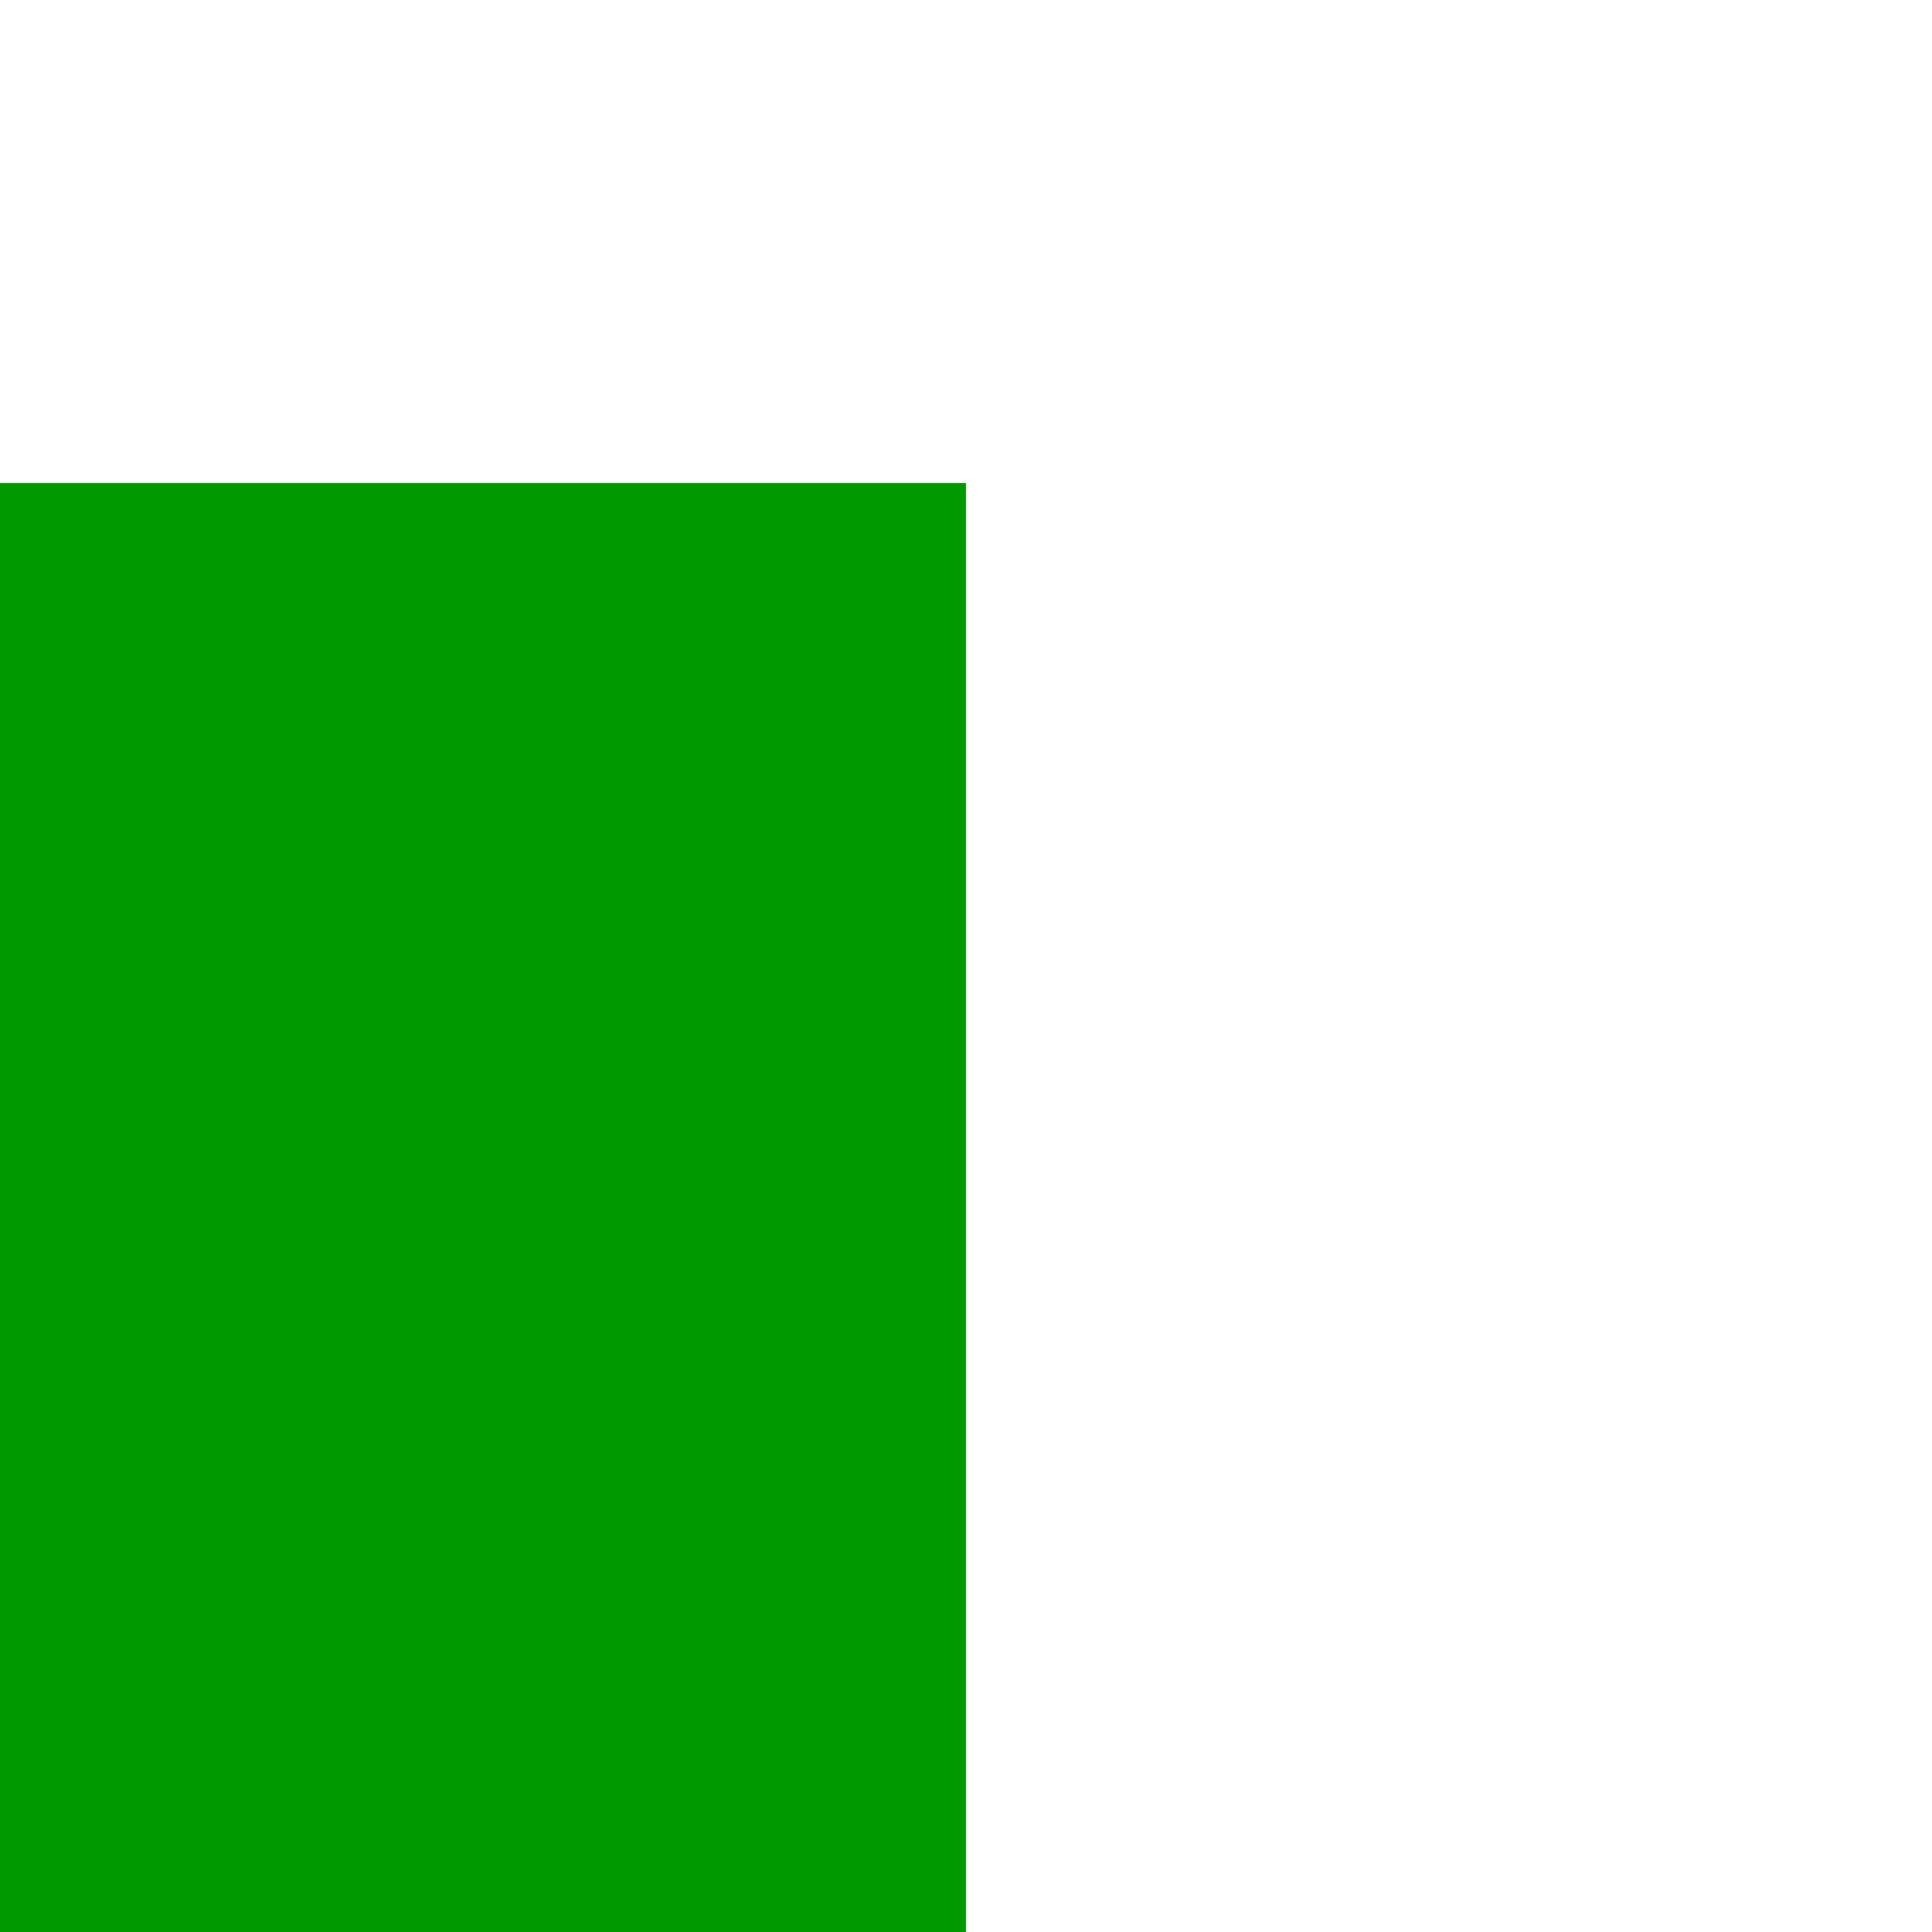
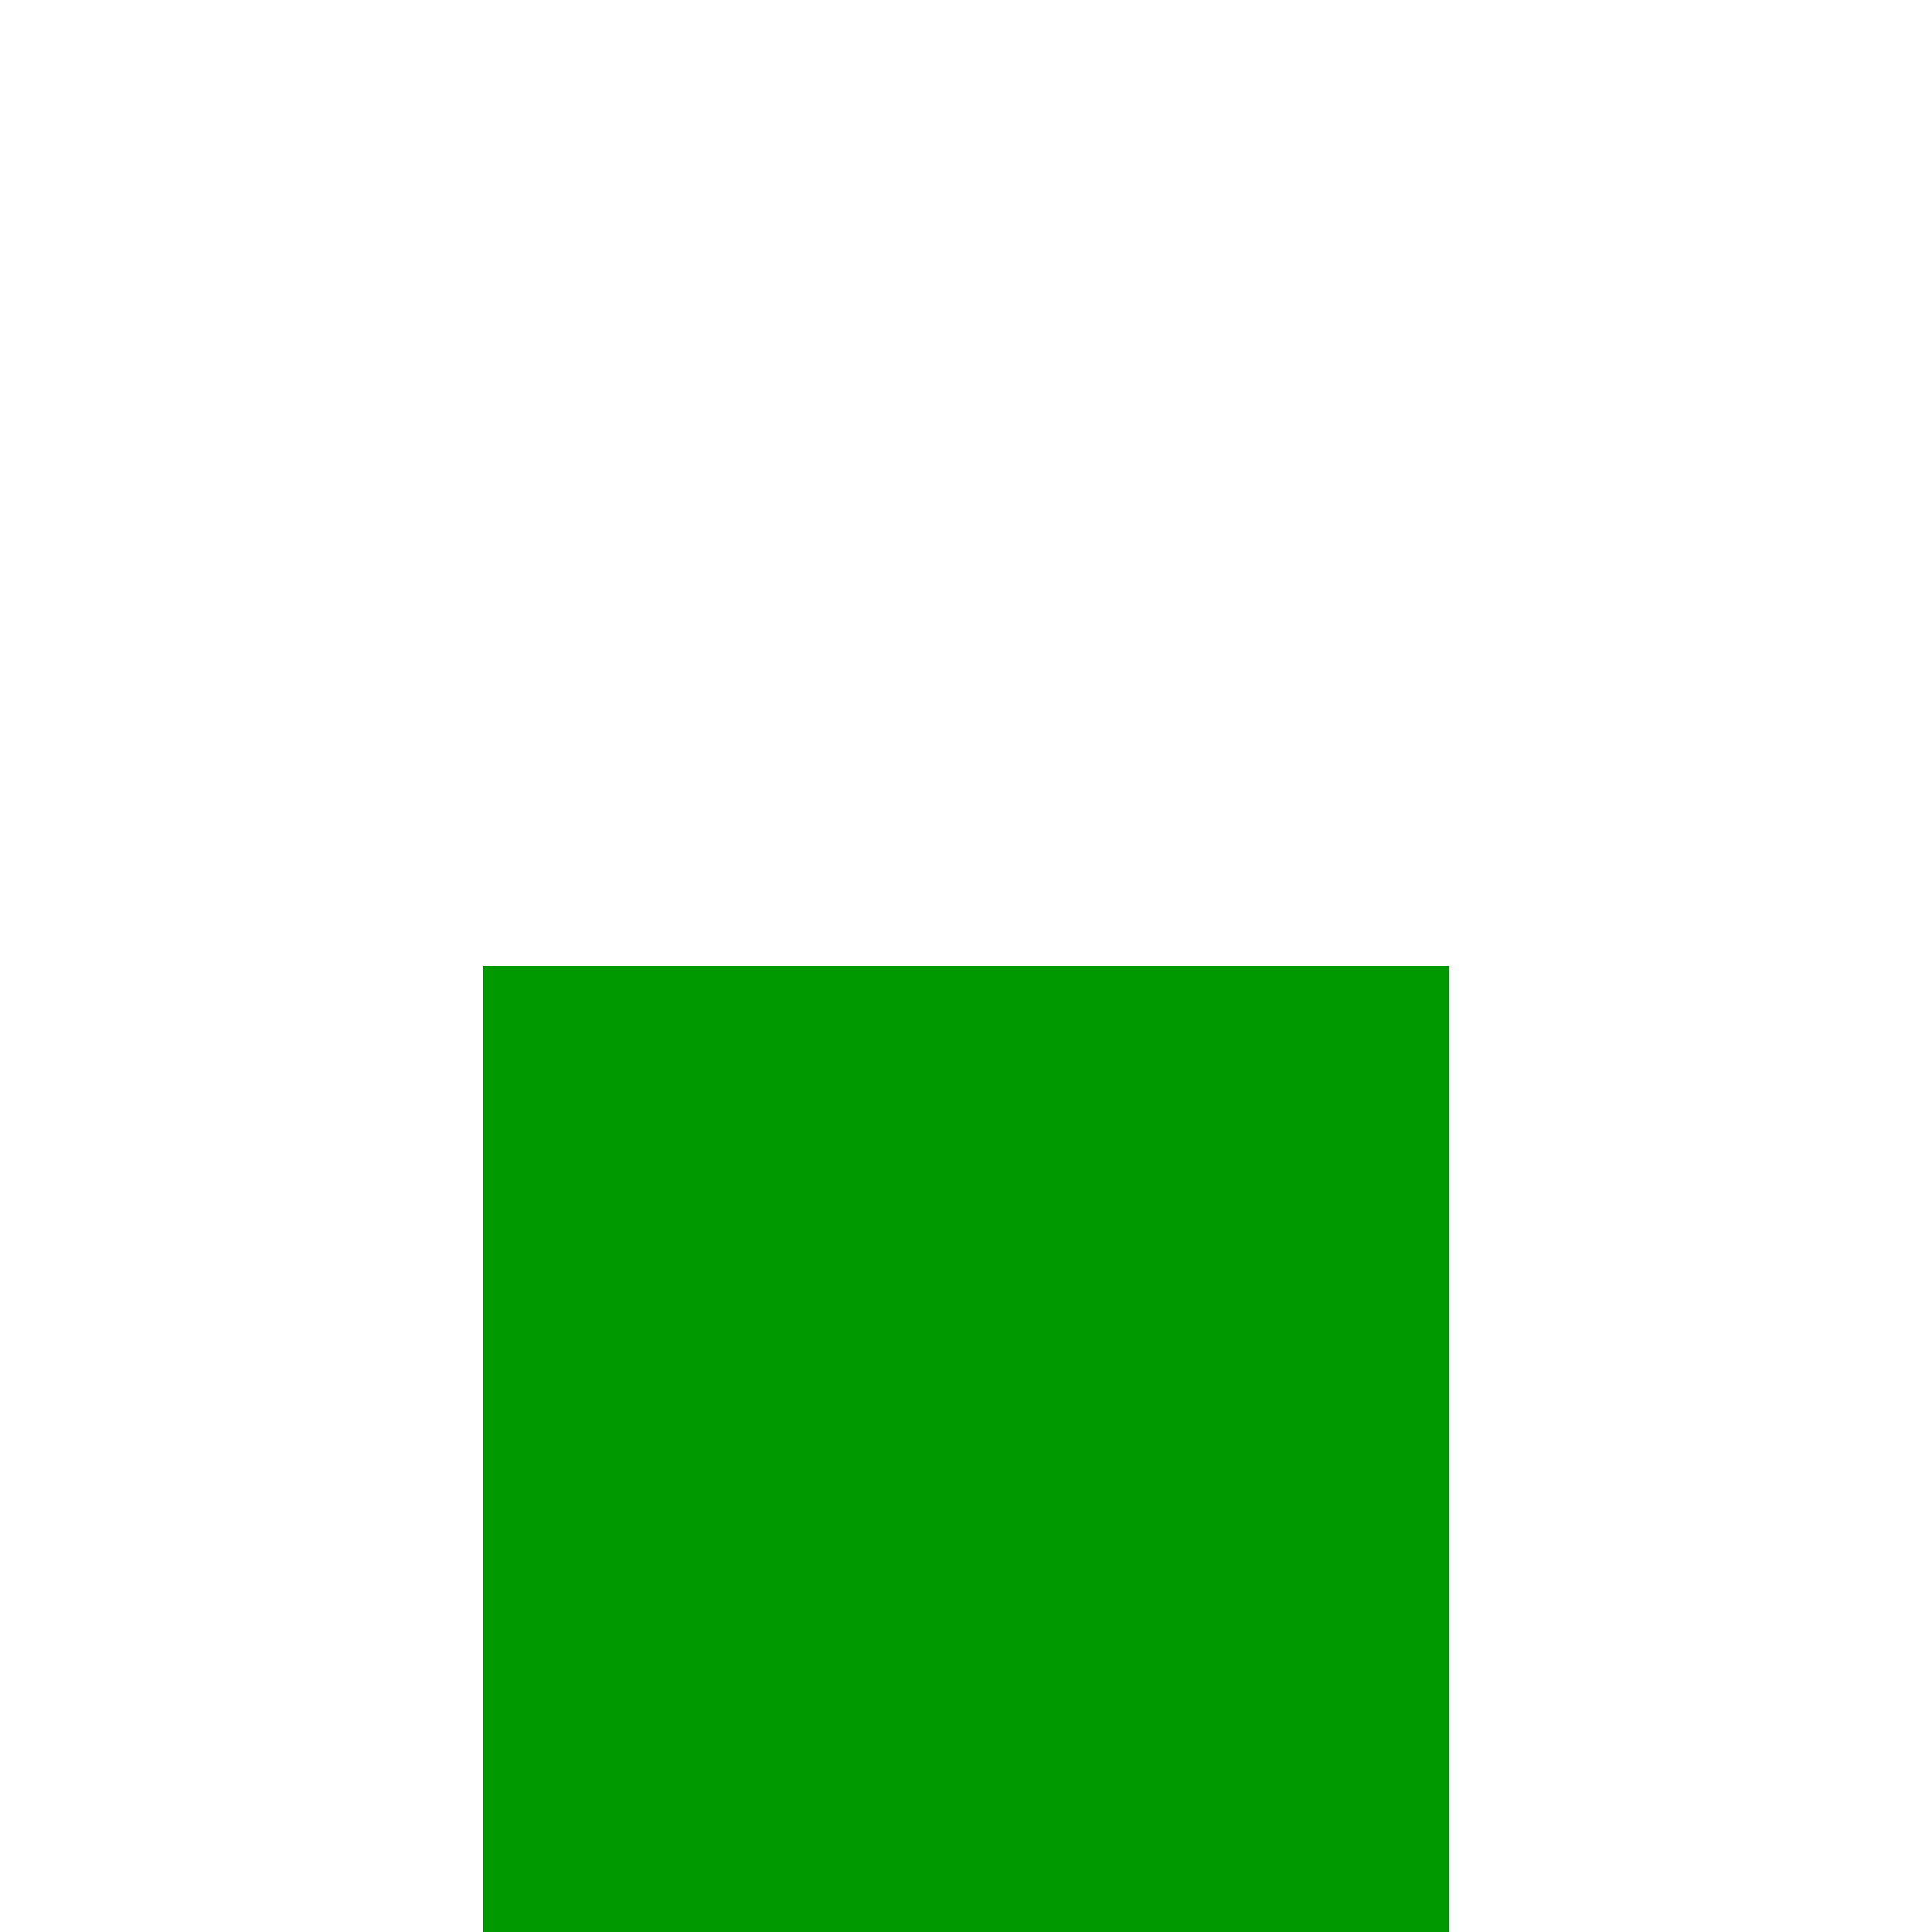
- <svg xmlns="http://www.w3.org/2000/svg" version="1.1" width="4px" height="4px" preserveAspectRatio="xMinYMid meet" viewBox="192 223  4 2">
-   <path d="M 185.4 276  L 193 283  L 200.6 276  L 185.4 276  Z " fill-rule="nonzero" fill="#009900" stroke="none" />
-   <path d="M 193 223  L 193 277  " stroke-width="2" stroke="#009900" fill="none" />
+ <svg xmlns="http://www.w3.org/2000/svg" version="1.1" width="4px" height="4px" preserveAspectRatio="xMinYMid meet" viewBox="174 635  4 2">
+   <path d="M 168.4 689  L 176 696  L 183.6 689  L 168.4 689  Z " fill-rule="nonzero" fill="#009900" stroke="none" />
+   <path d="M 176 636  L 176 690  " stroke-width="2" stroke="#009900" fill="none" />
</svg>
